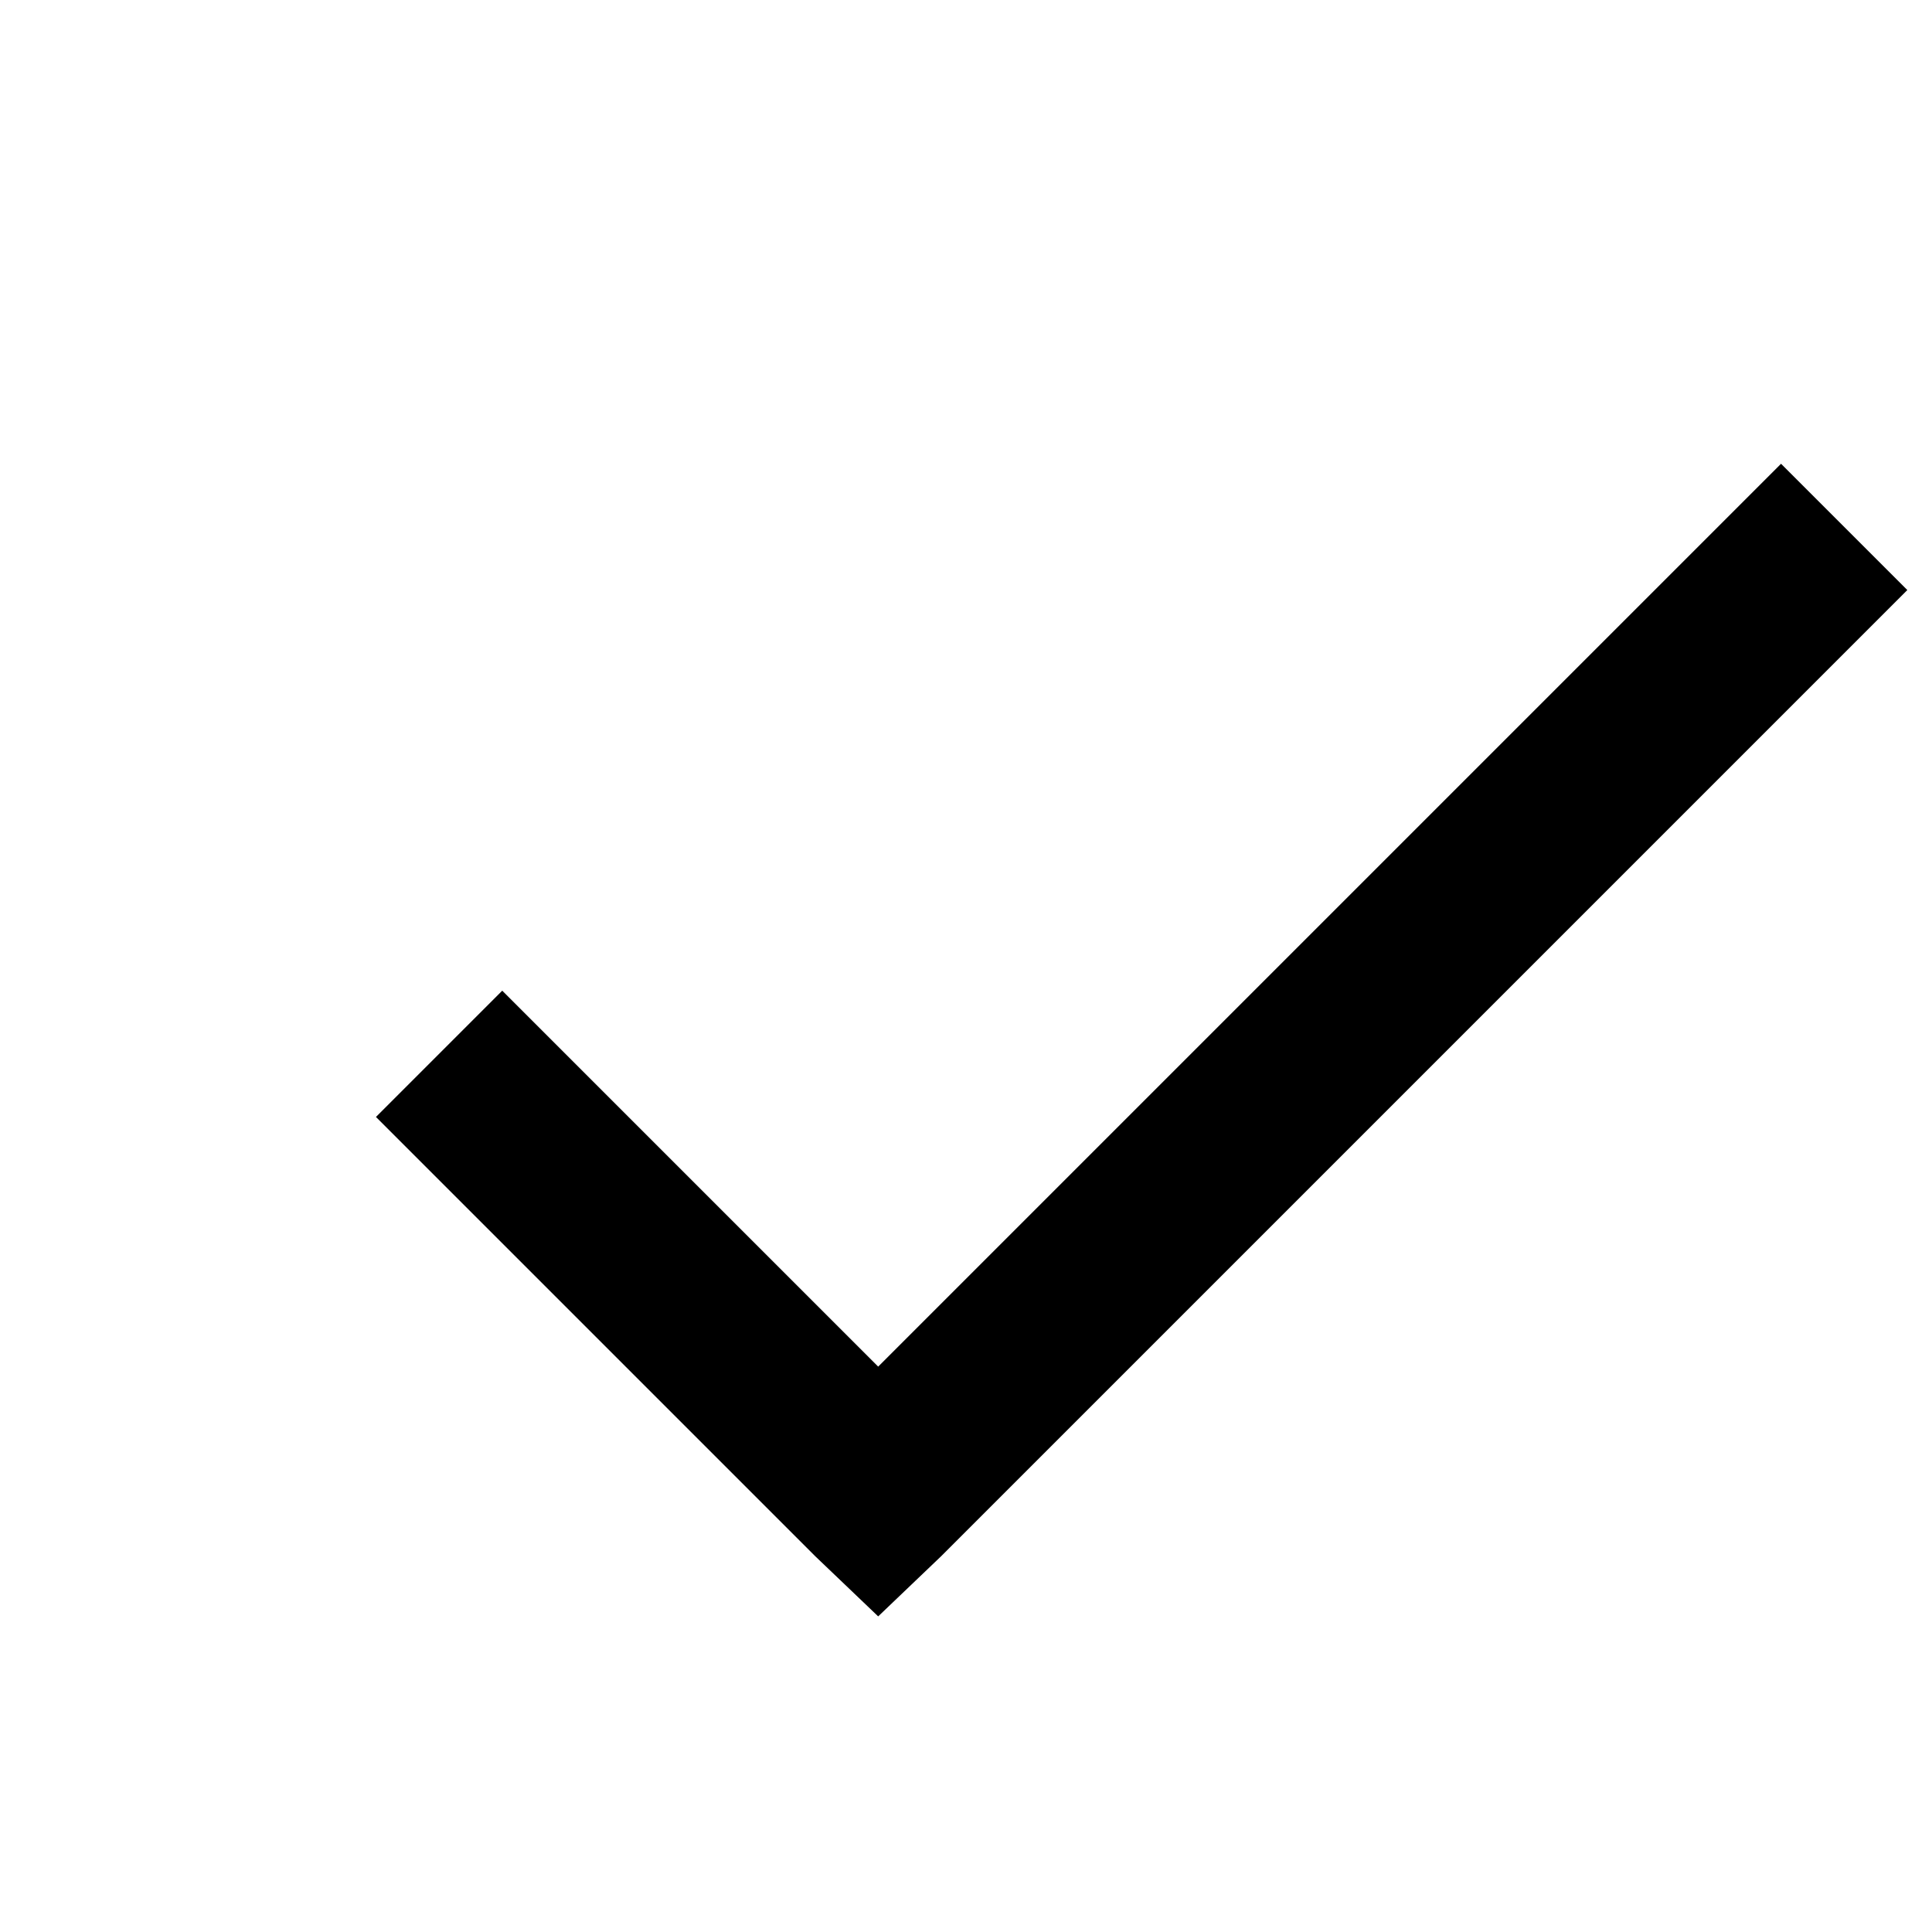
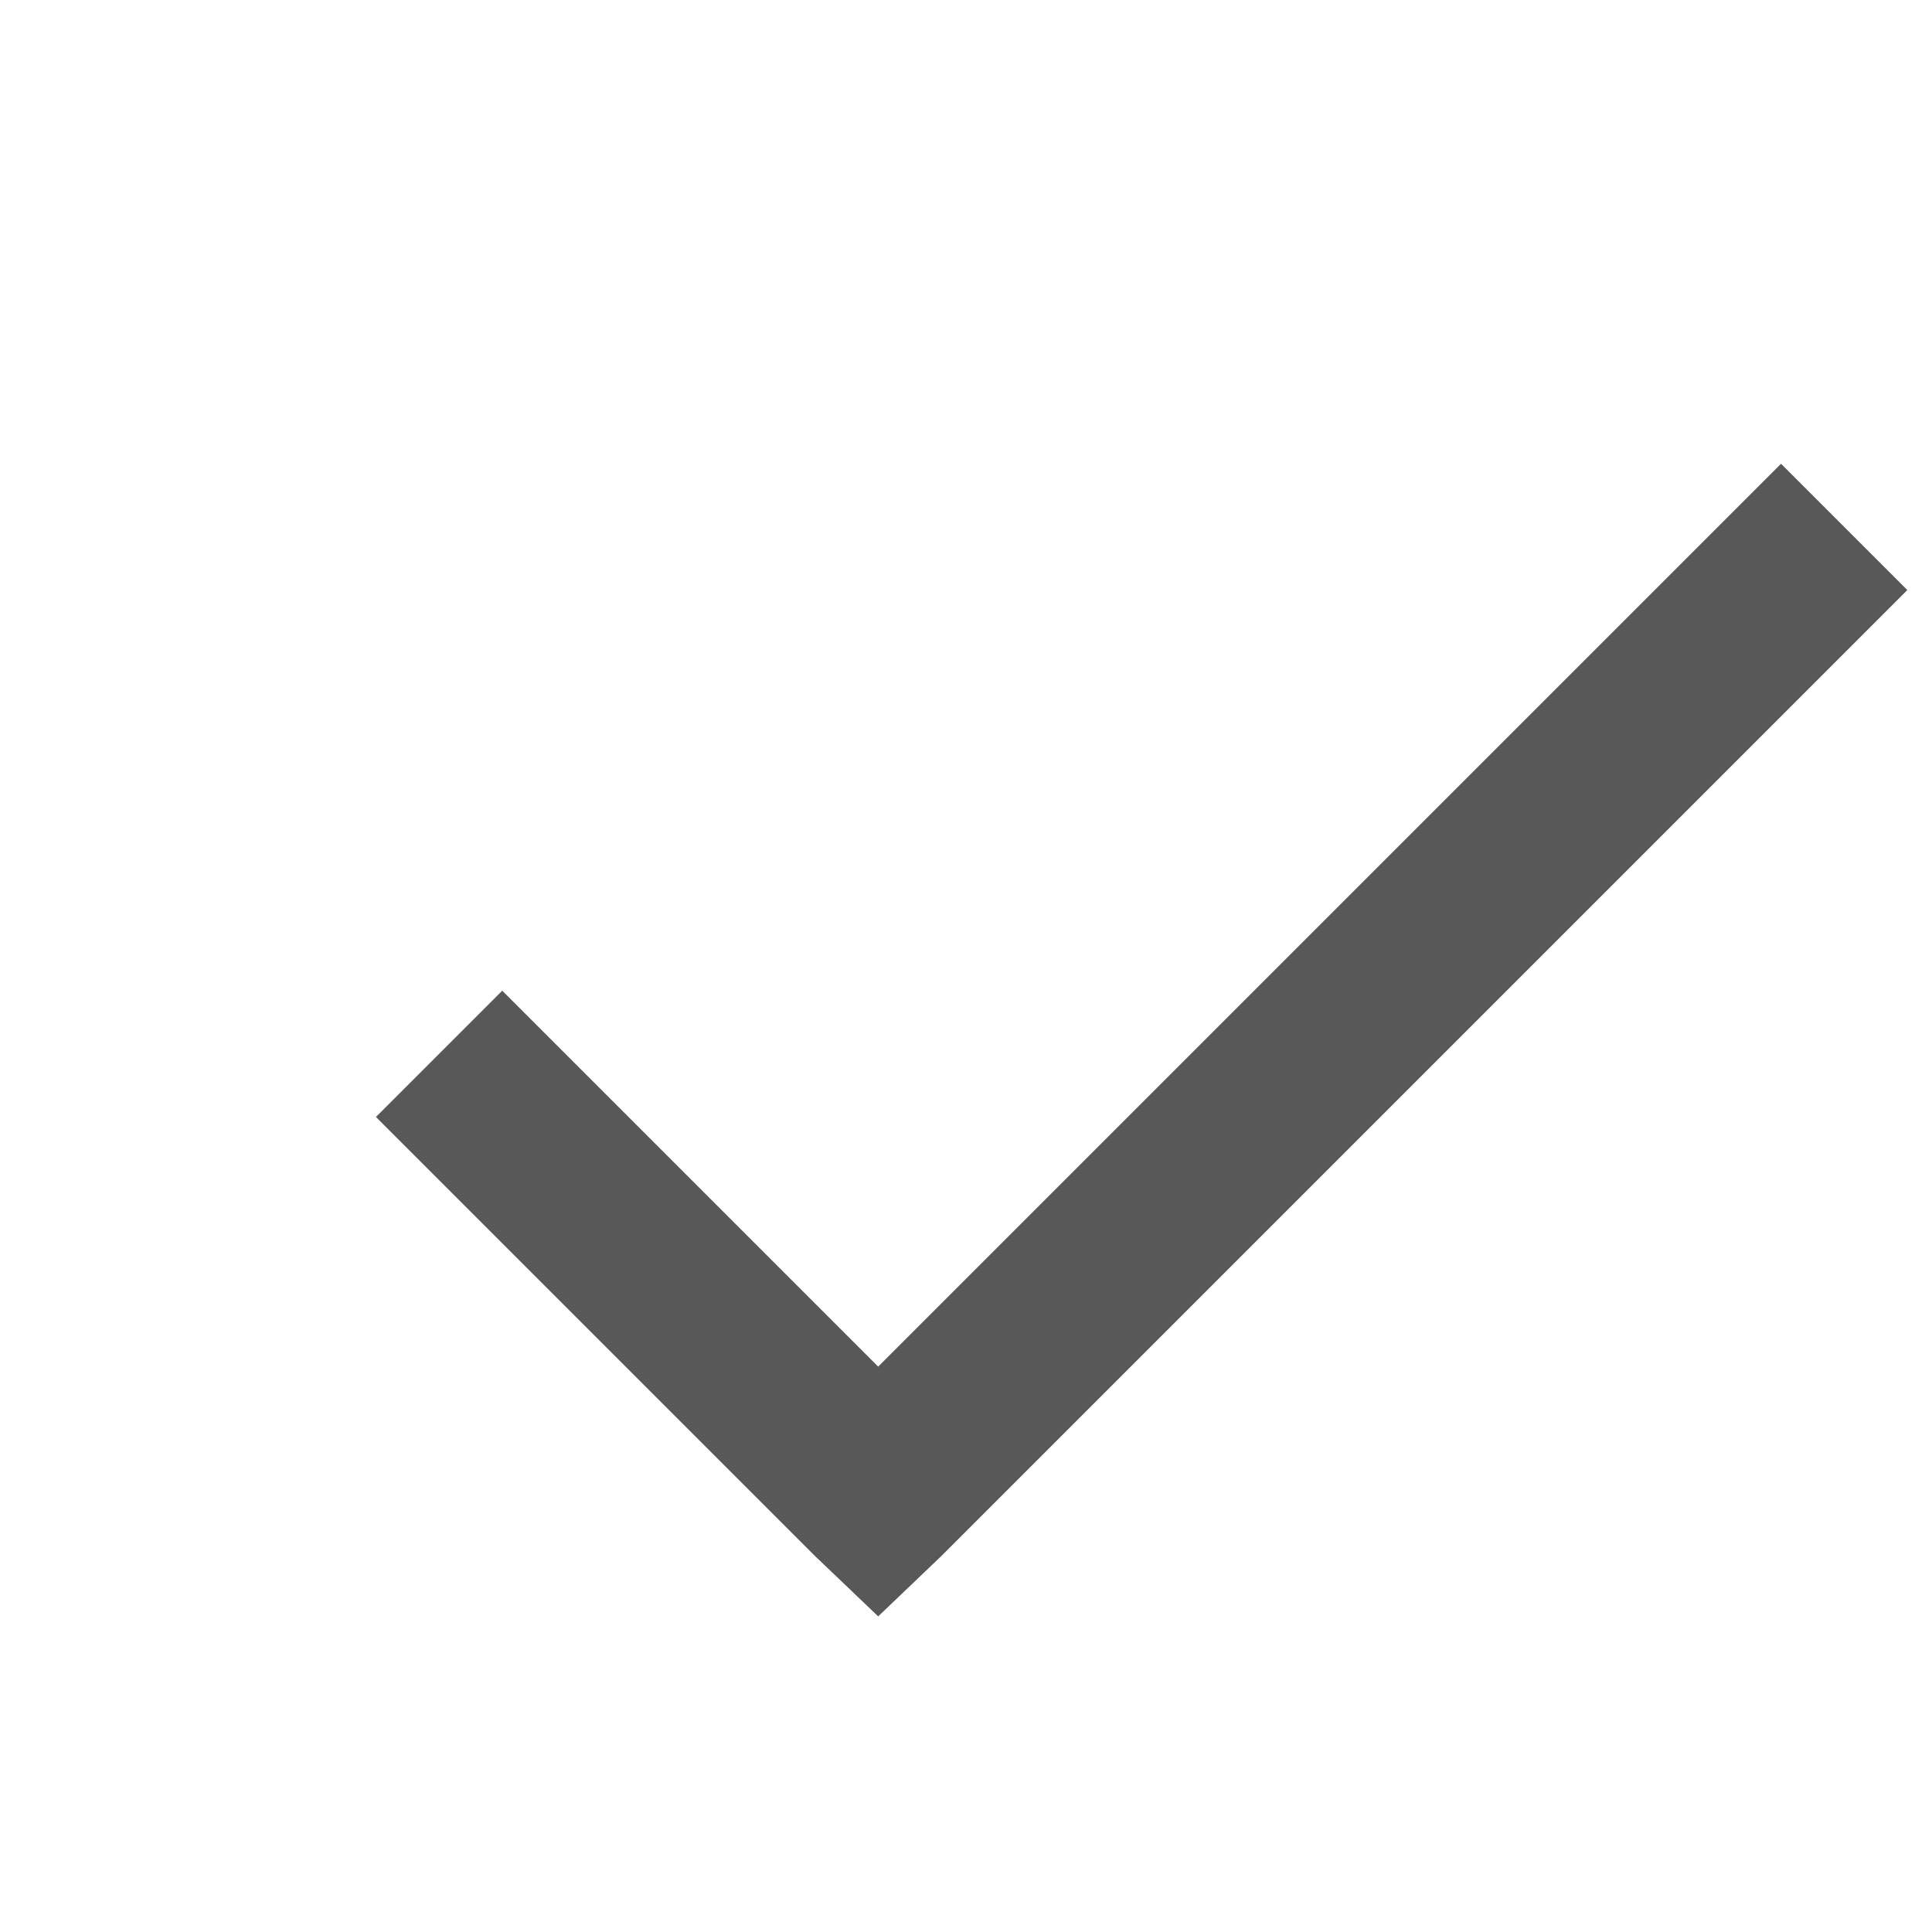
<svg xmlns="http://www.w3.org/2000/svg" viewBox="0 0 20 22" width="20" height="20">
-   <path d="M 19.281 5.281 L 9 15.562 L 4.719 11.281 L 3.281 12.719 L 8.281 17.719 L 9 18.406 L 9.719 17.719 L 20.719 6.719 Z" />
+   <path d="M 19.281 5.281 L 9 15.562 L 4.719 11.281 L 3.281 12.719 L 8.281 17.719 L 9 18.406 L 9.719 17.719 L 20.719 6.719 Z" fill="#585858" />
</svg>
